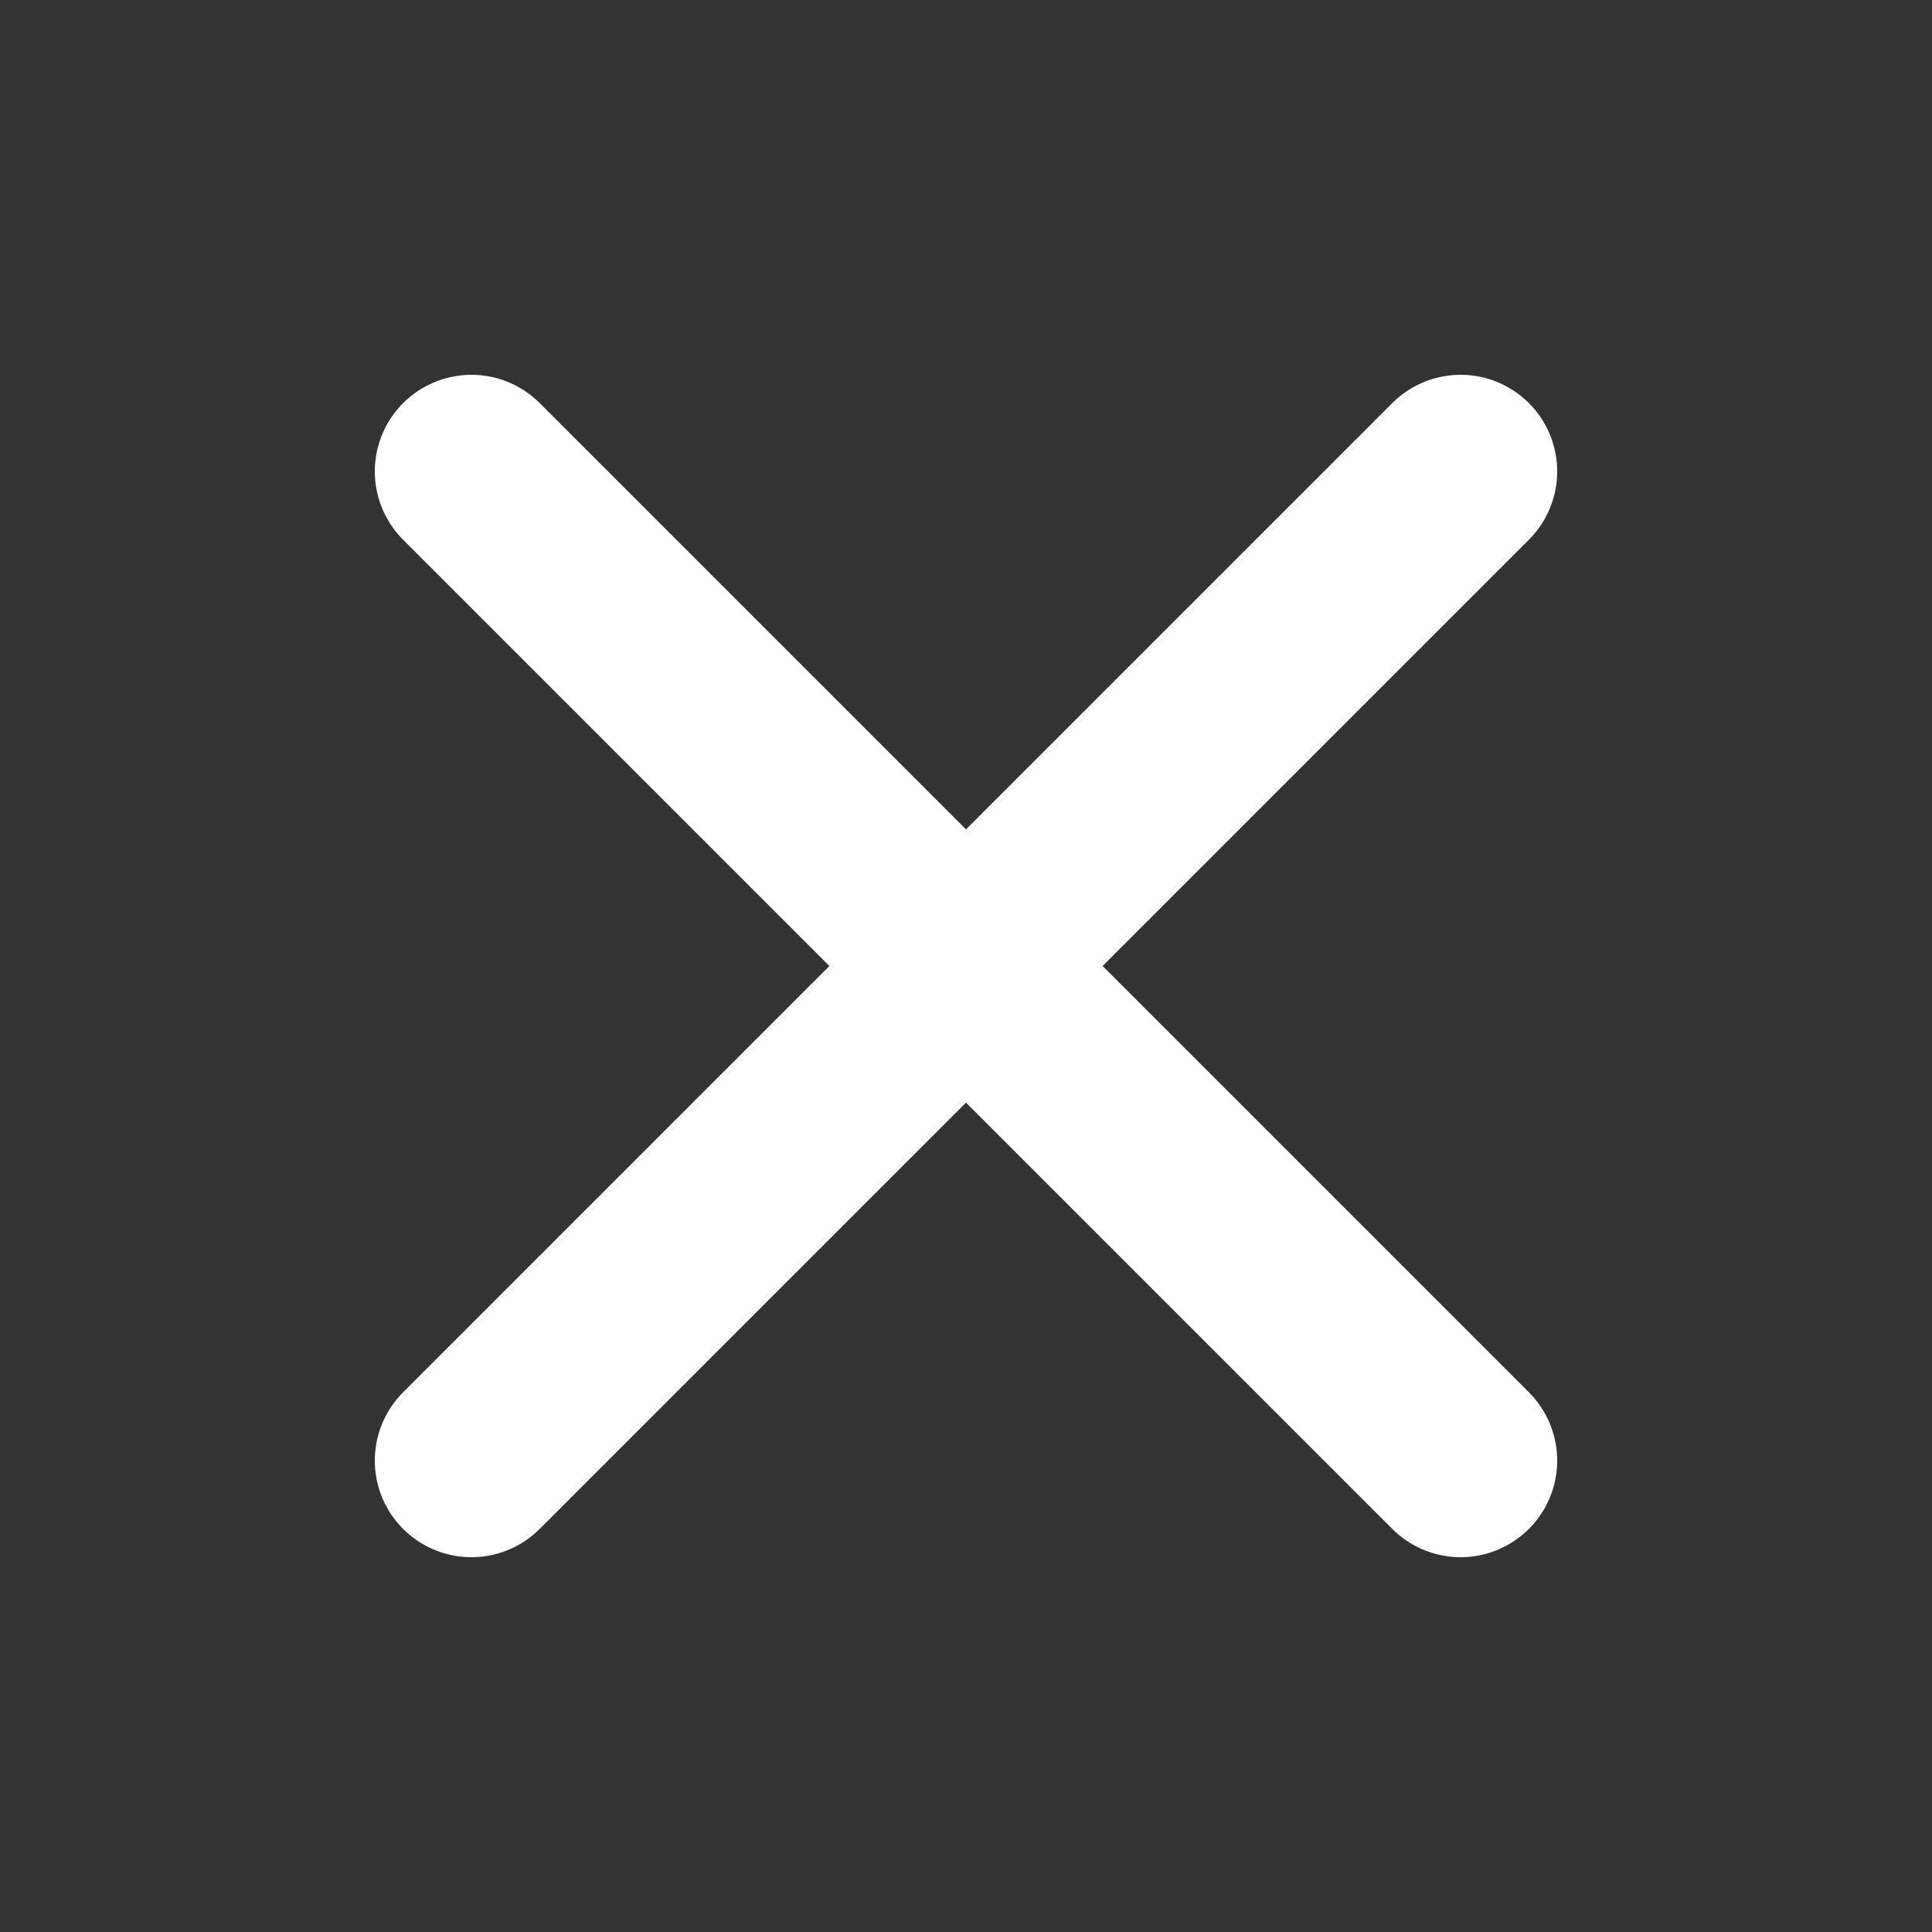
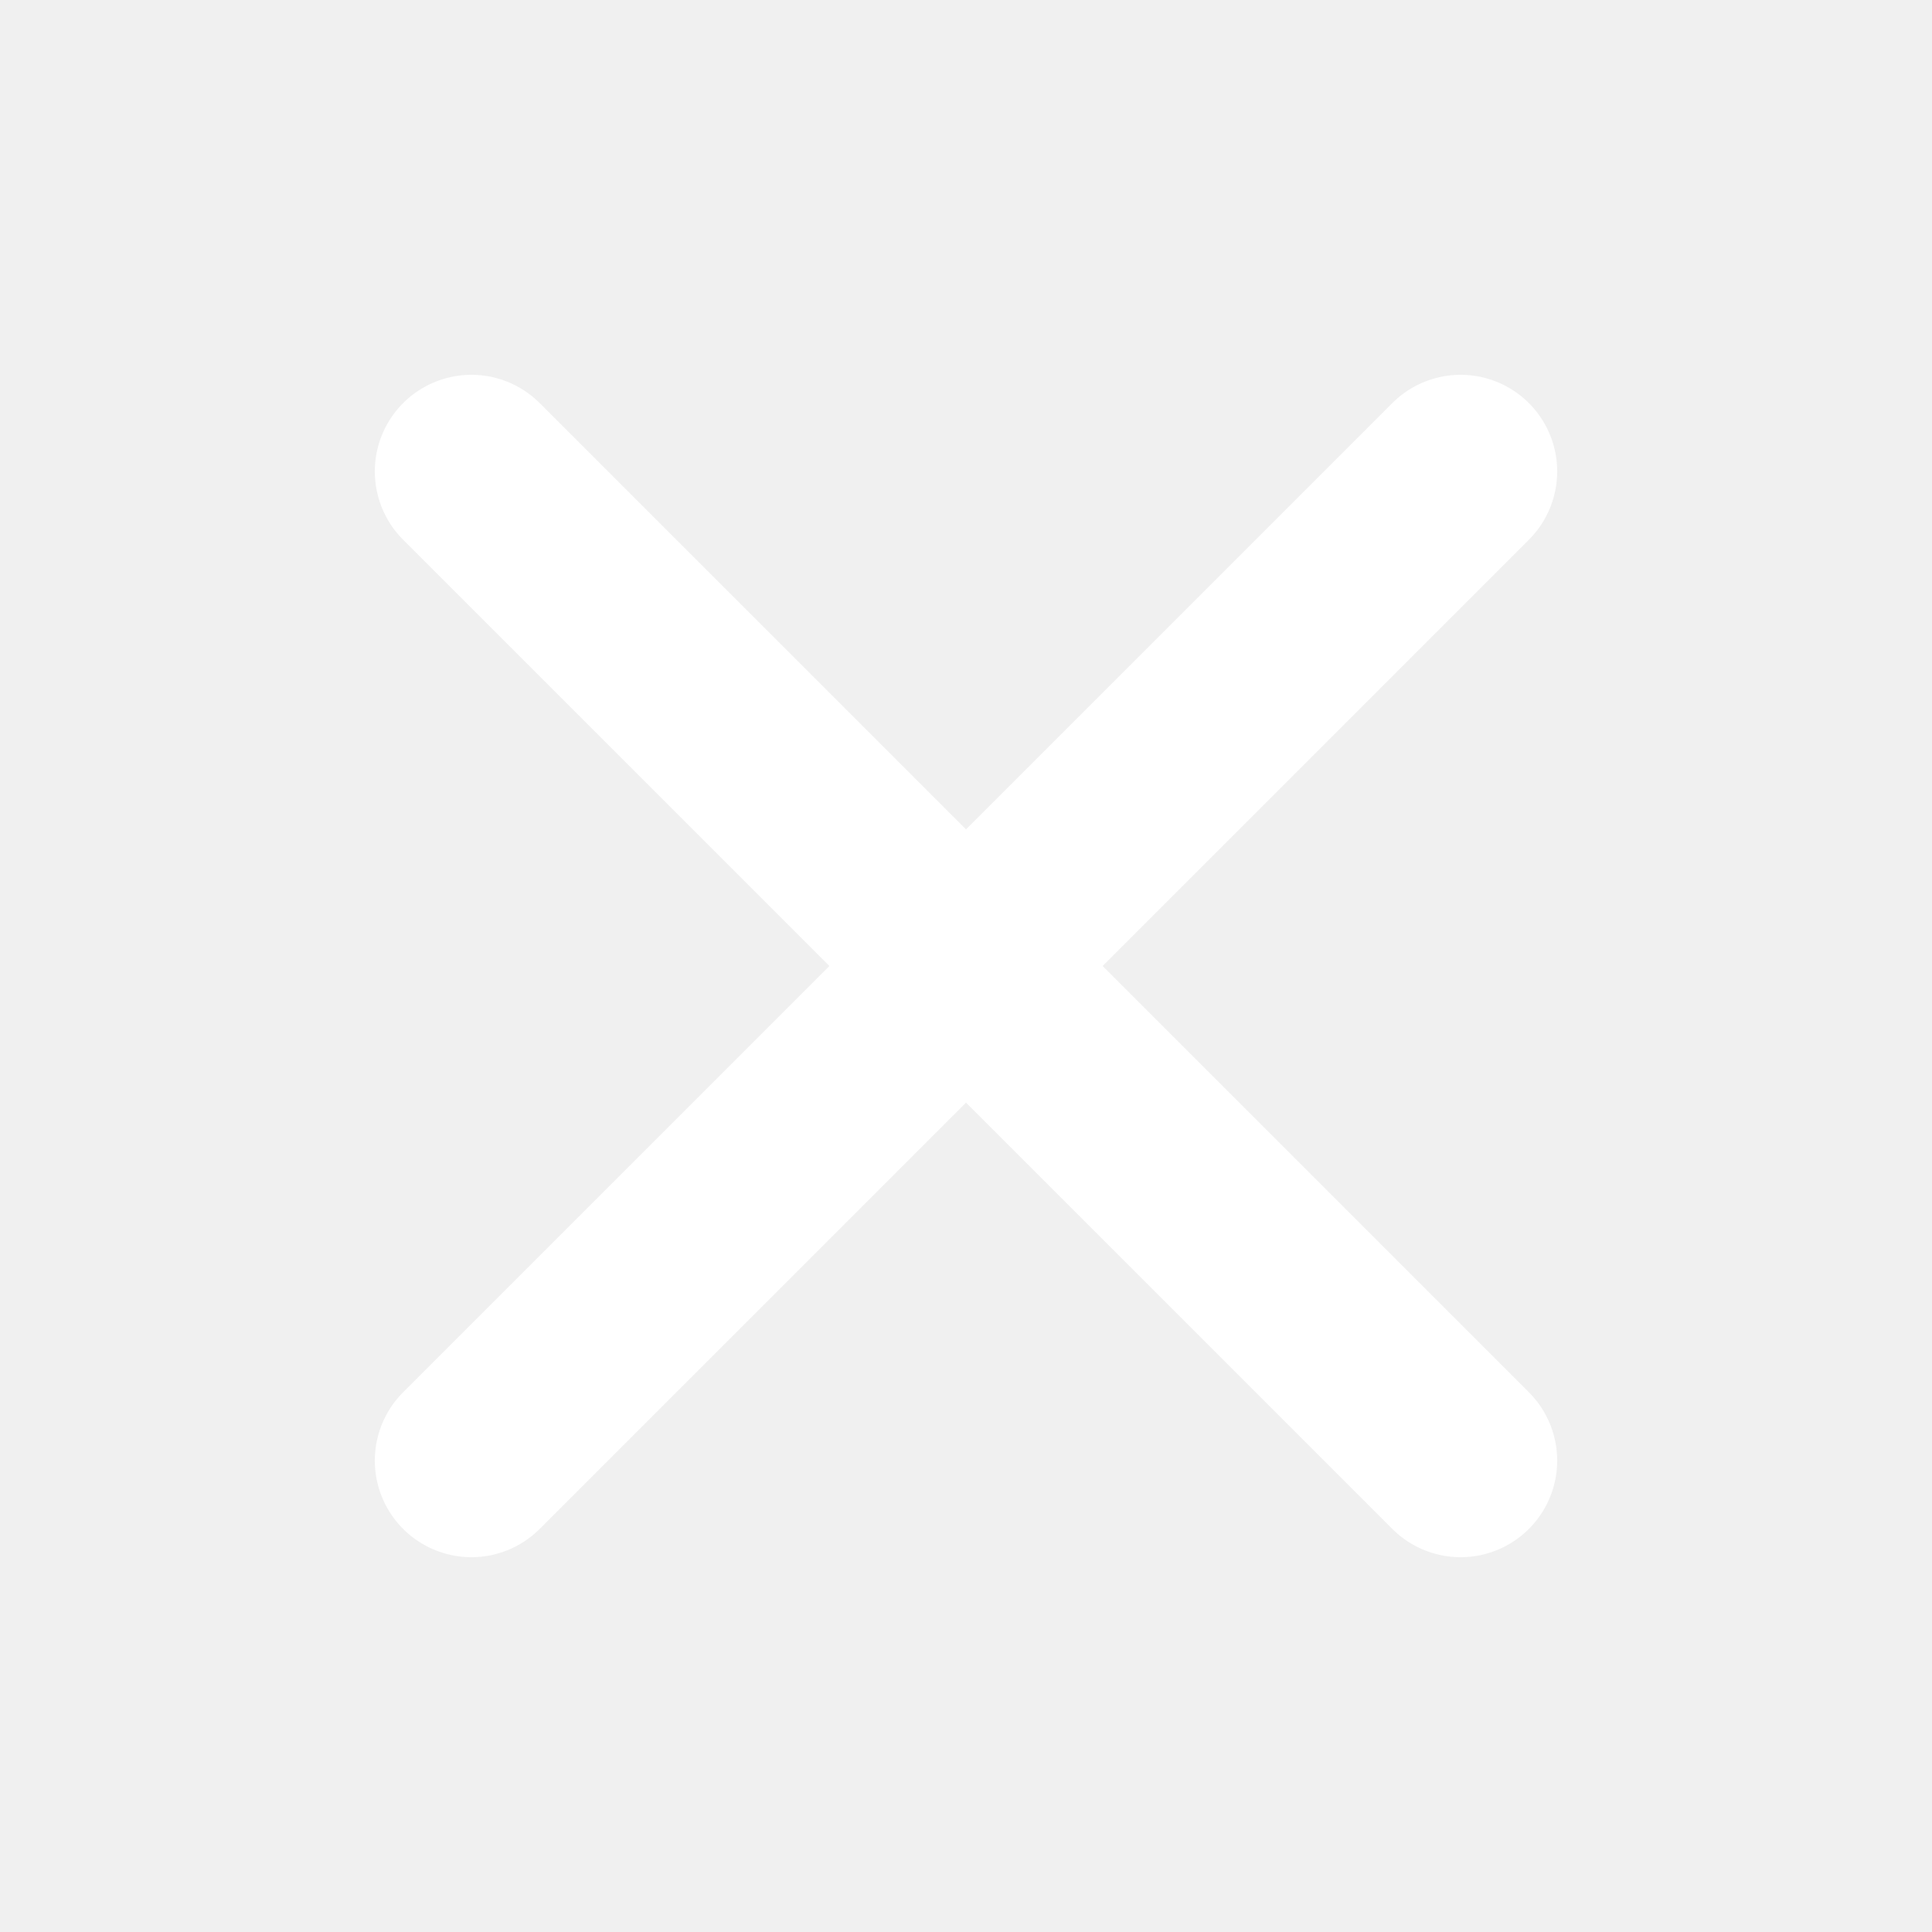
<svg xmlns="http://www.w3.org/2000/svg" width="100" height="100" viewBox="0 0 100 100">
-   <g id="BG">
-     <rect x="-8805.78" y="-8634.64" width="16138.57" height="16138.57" fill="#333" />
-   </g>
  <g id="main">
    <line x1="24.4" y1="24.4" x2="75.6" y2="75.6" fill="none" stroke="#fff" stroke-linecap="round" stroke-linejoin="round" stroke-width="10" />
    <line x1="75.6" y1="24.4" x2="24.4" y2="75.6" fill="none" stroke="#fff" stroke-linecap="round" stroke-linejoin="round" stroke-width="10" />
  </g>
</svg>
